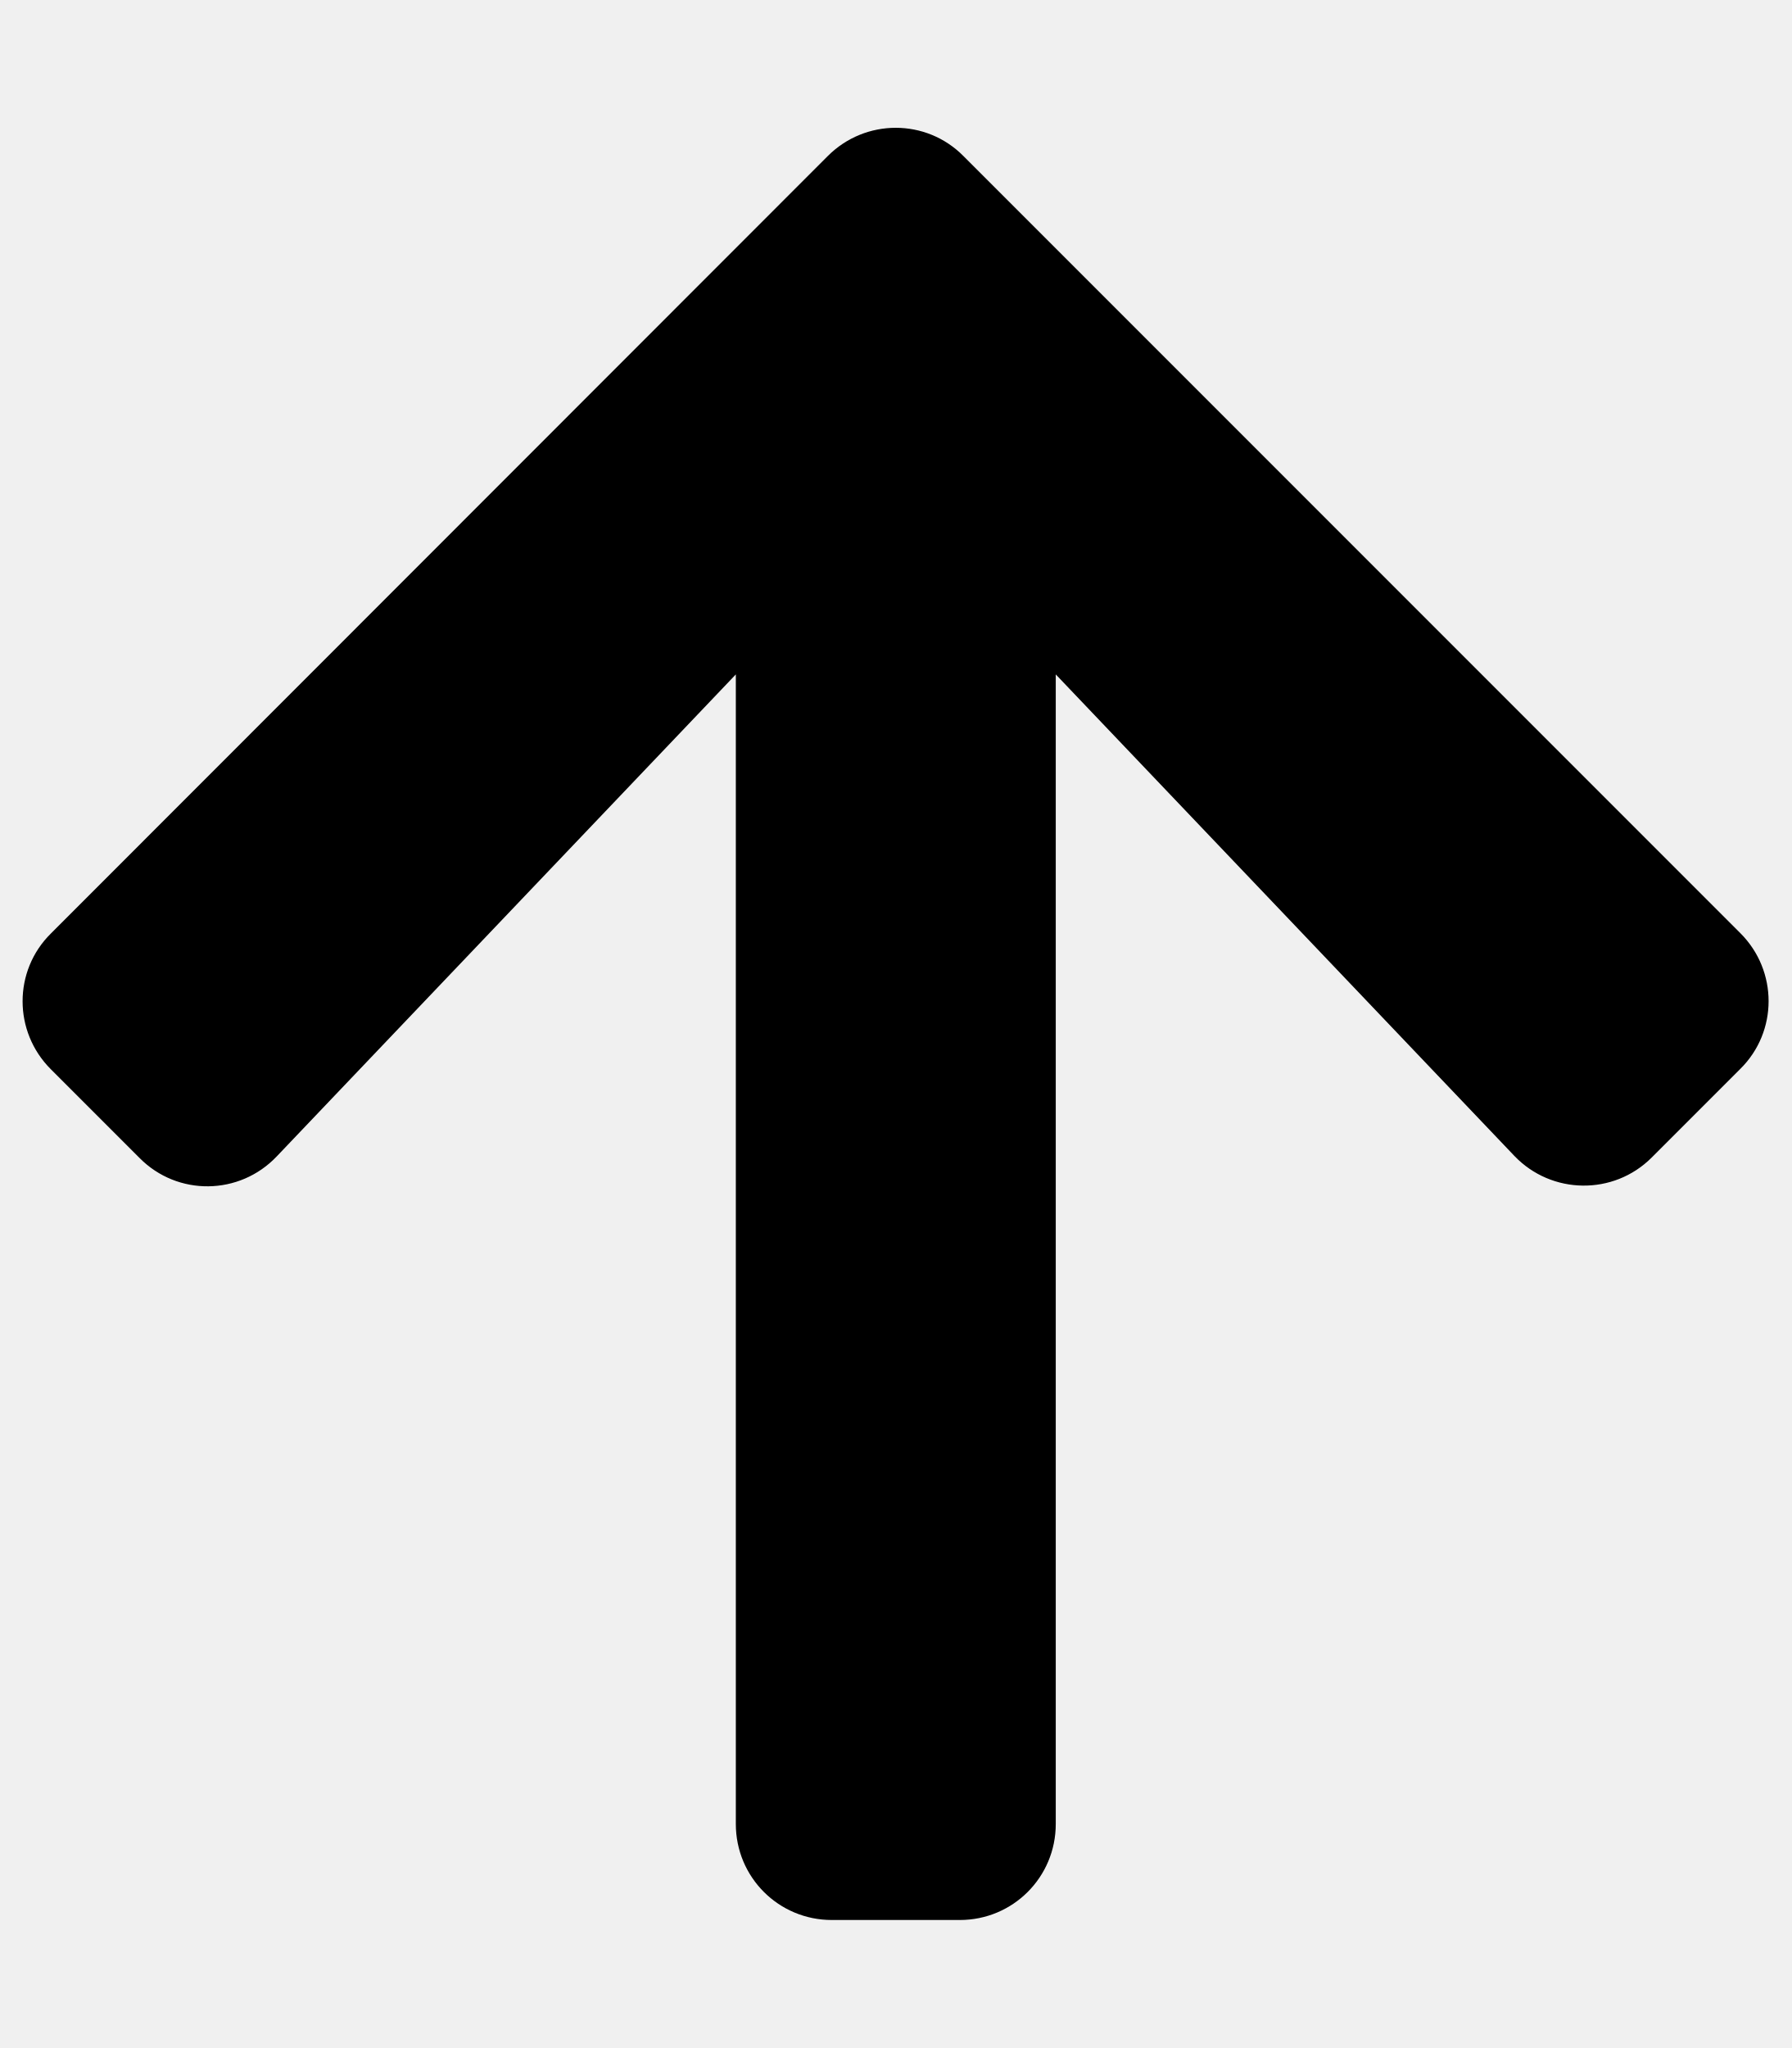
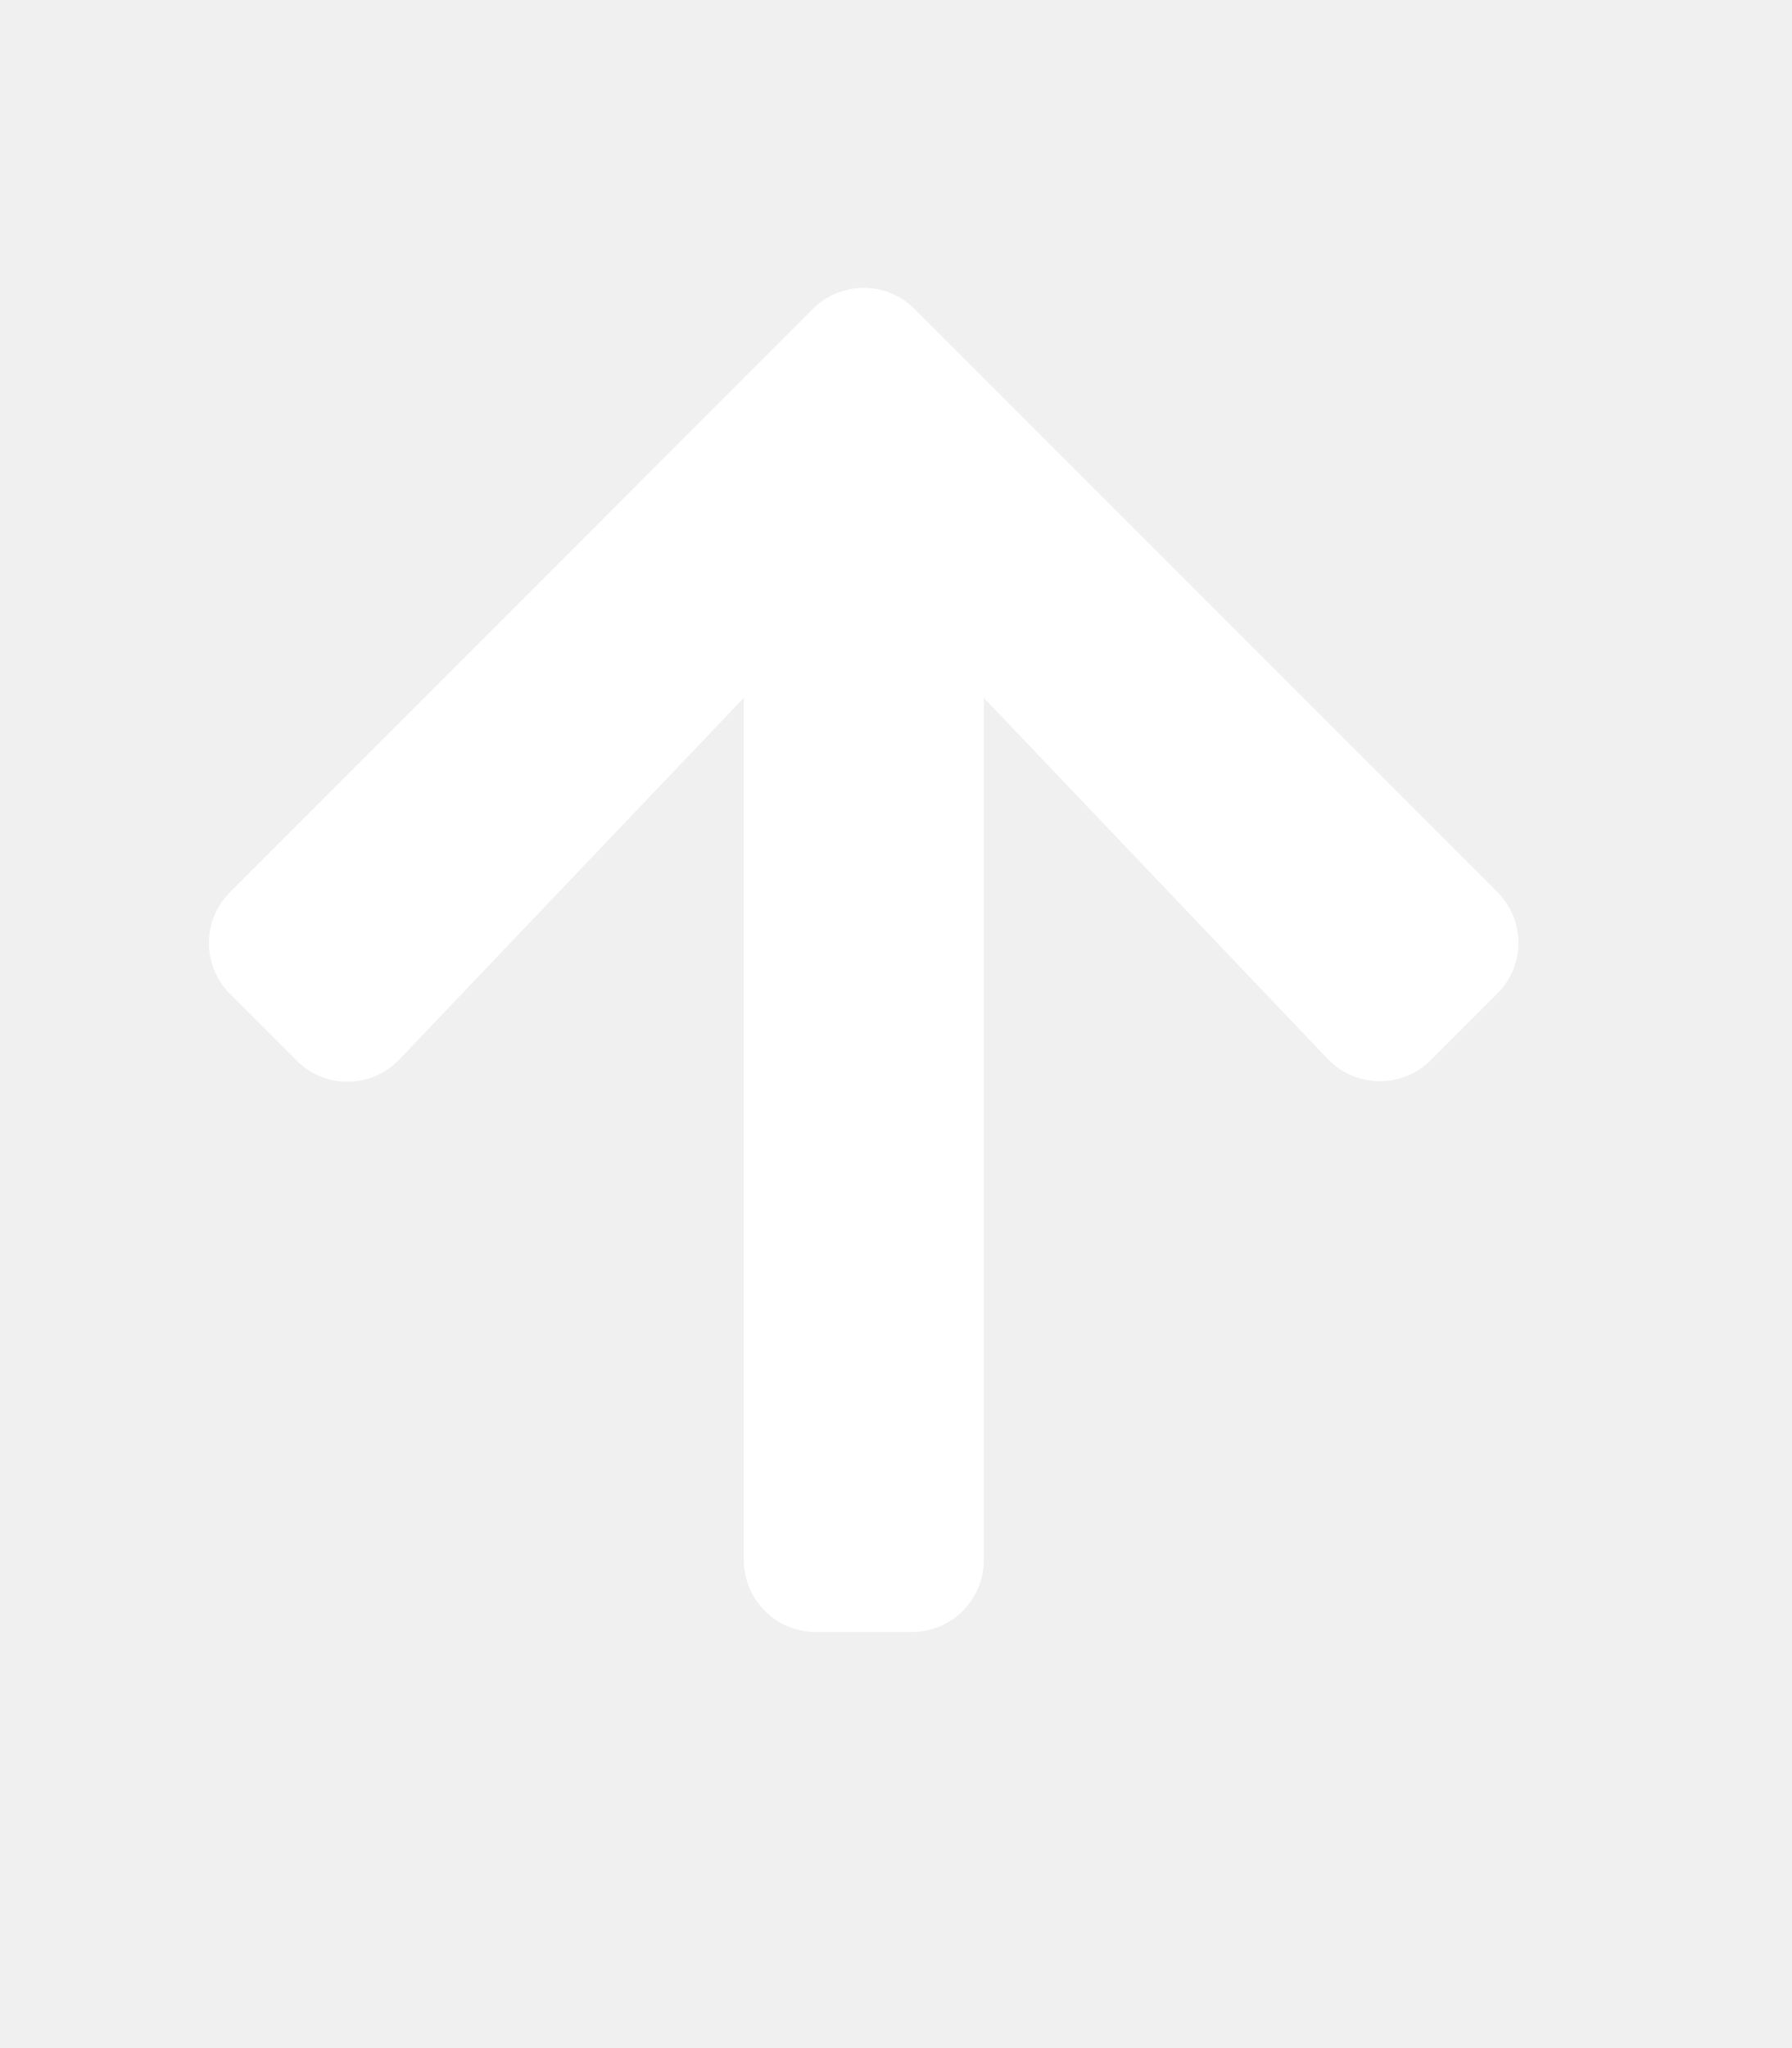
<svg xmlns="http://www.w3.org/2000/svg" viewBox="0 0 448 512">
-   <path d="M34.9 289.5l-22.2-22.2c-9.4-9.4-9.4-24.6 0-33.9L207 39c9.4-9.4 24.6-9.4 33.9 0l194.3 194.3c9.4 9.4 9.4 24.6 0 33.9L413 289.4c-9.5 9.5-25 9.3-34.3-.4L264 168.6V456c0 13.3-10.7 24-24 24h-32c-13.3 0-24-10.7-24-24V168.6L69.2 289.1c-9.3 9.8-24.8 10-34.3.4z" />
+   <path fill="#ffffff" transform="scale(0.75, 0.75) translate(64 64)" d="M34.9 289.5l-22.2-22.2c-9.4-9.4-9.4-24.6 0-33.9L207 39c9.4-9.4 24.6-9.4 33.9 0l194.3 194.3c9.4 9.4 9.4 24.6 0 33.9L413 289.4c-9.5 9.5-25 9.3-34.3-.4L264 168.6V456c0 13.3-10.7 24-24 24h-32c-13.3 0-24-10.7-24-24V168.6L69.2 289.1c-9.3 9.8-24.8 10-34.3.4z" />
</svg>
